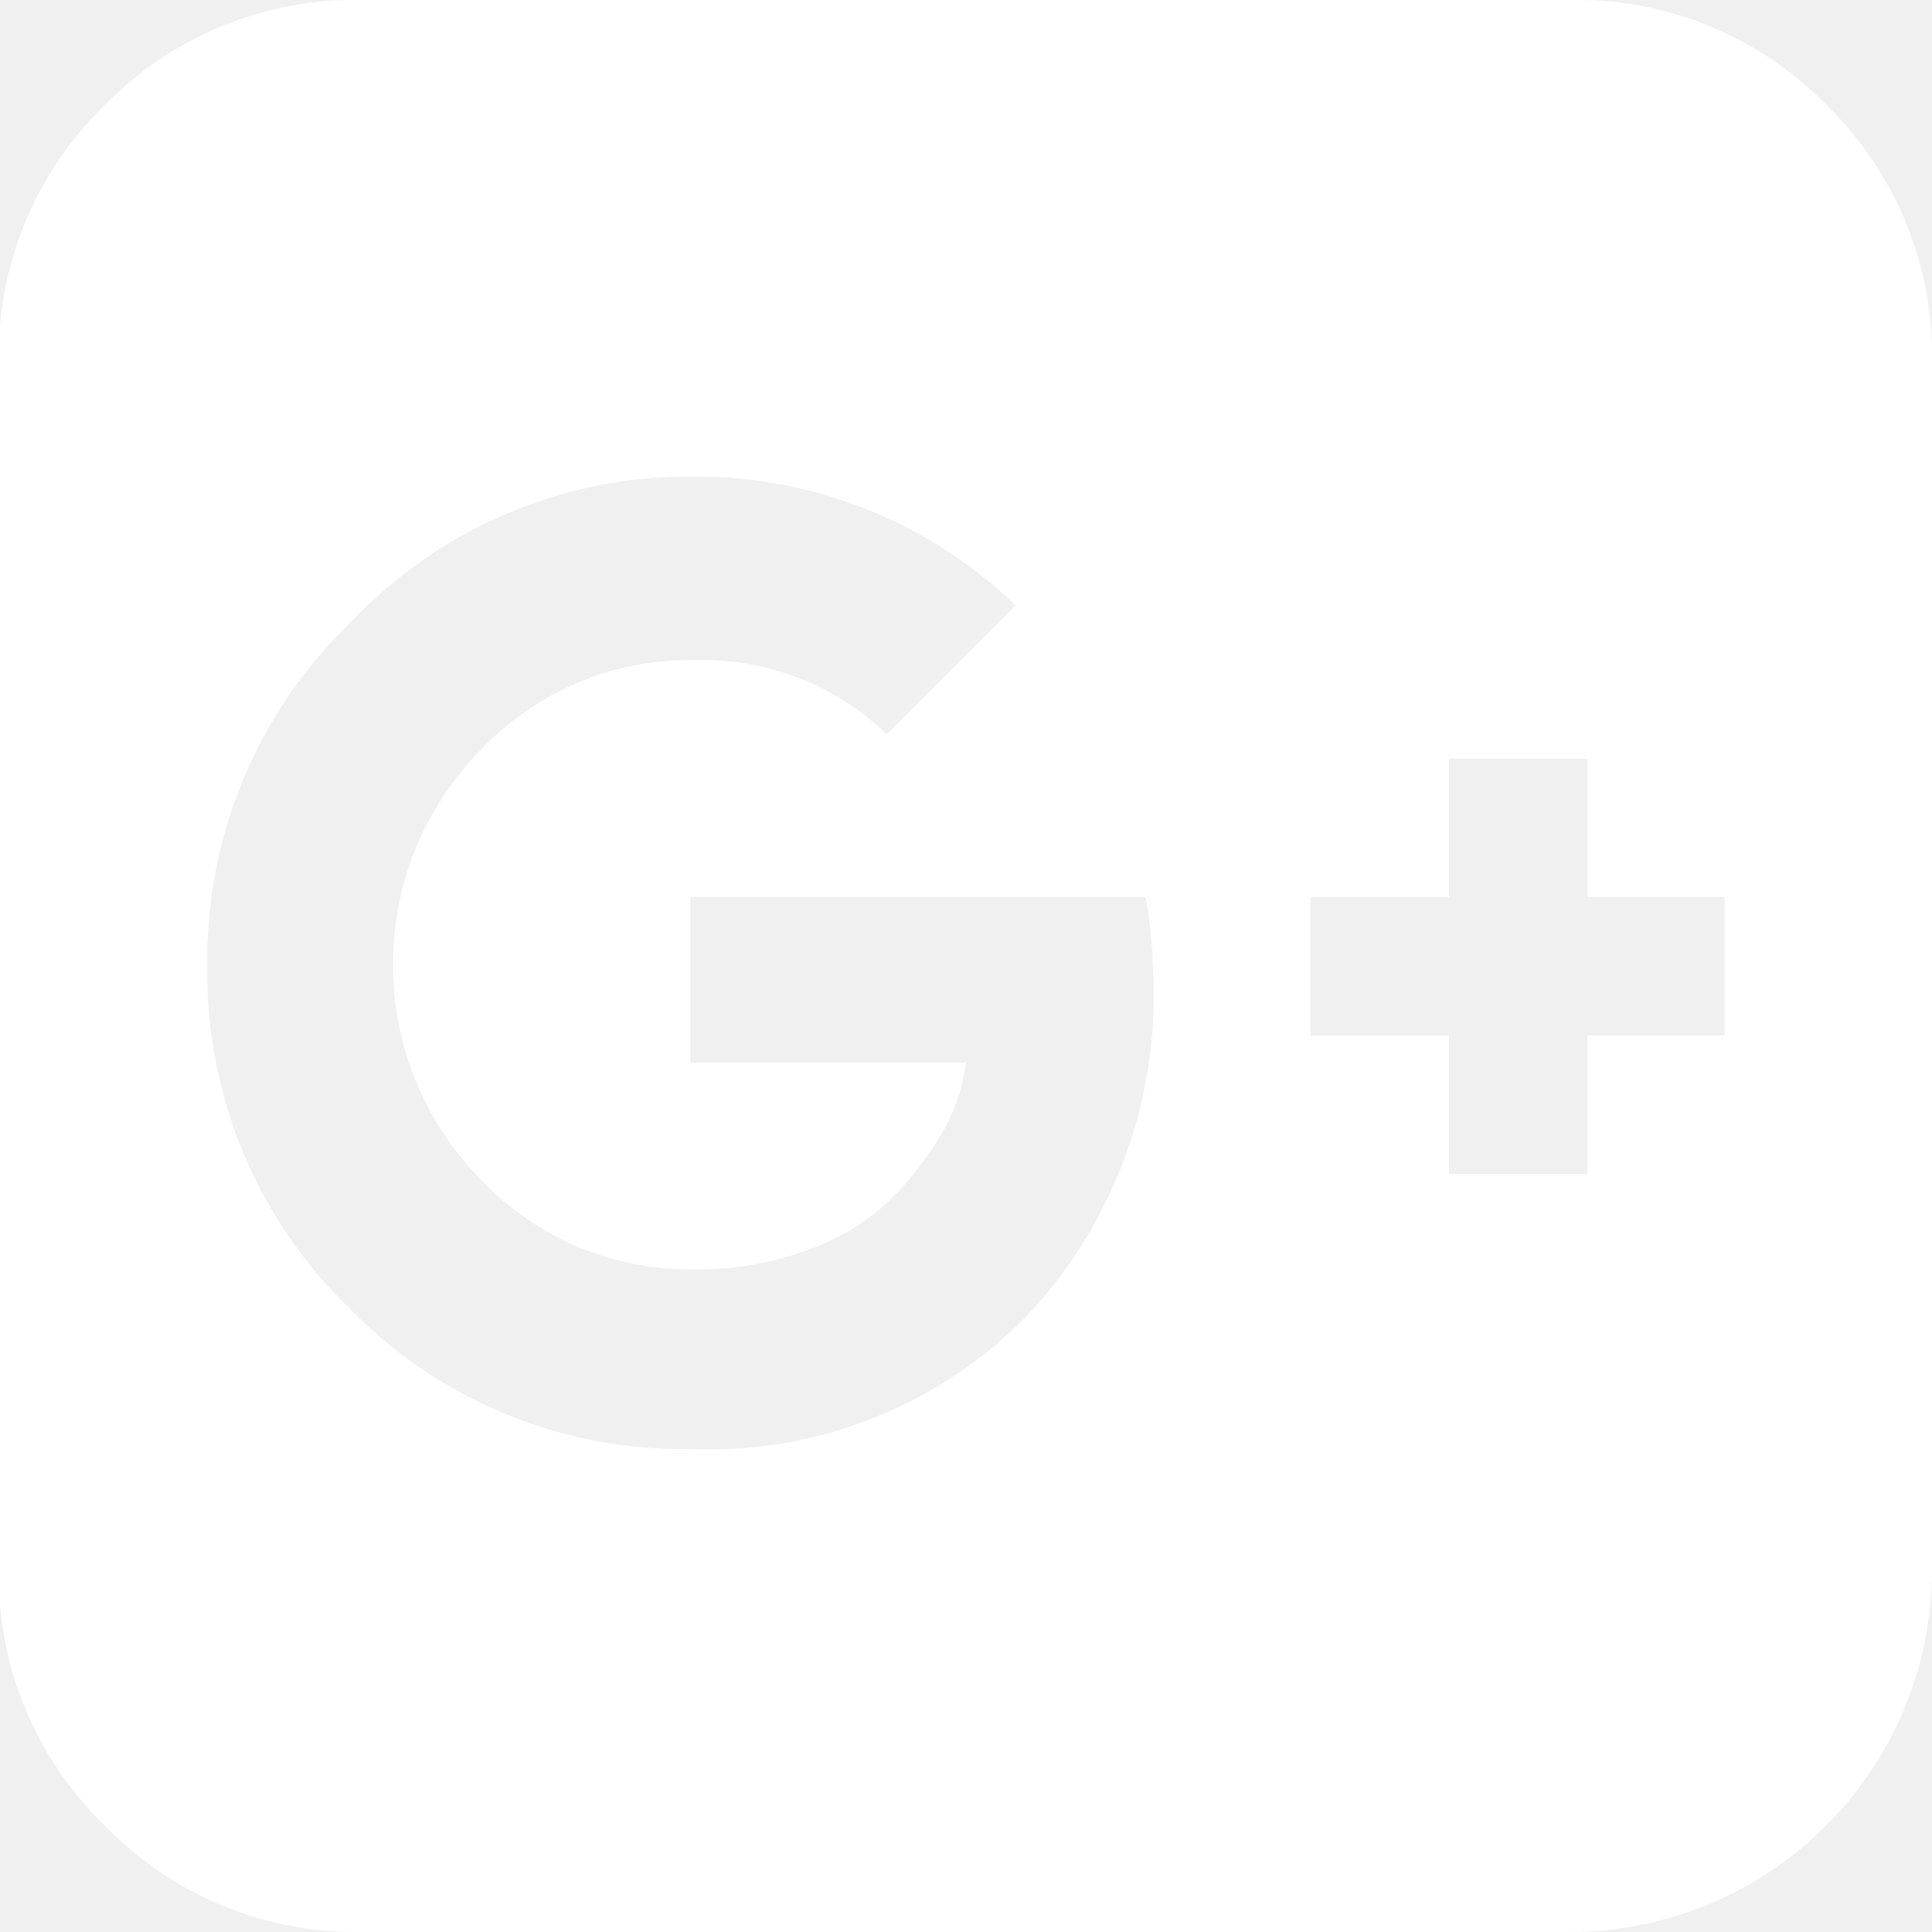
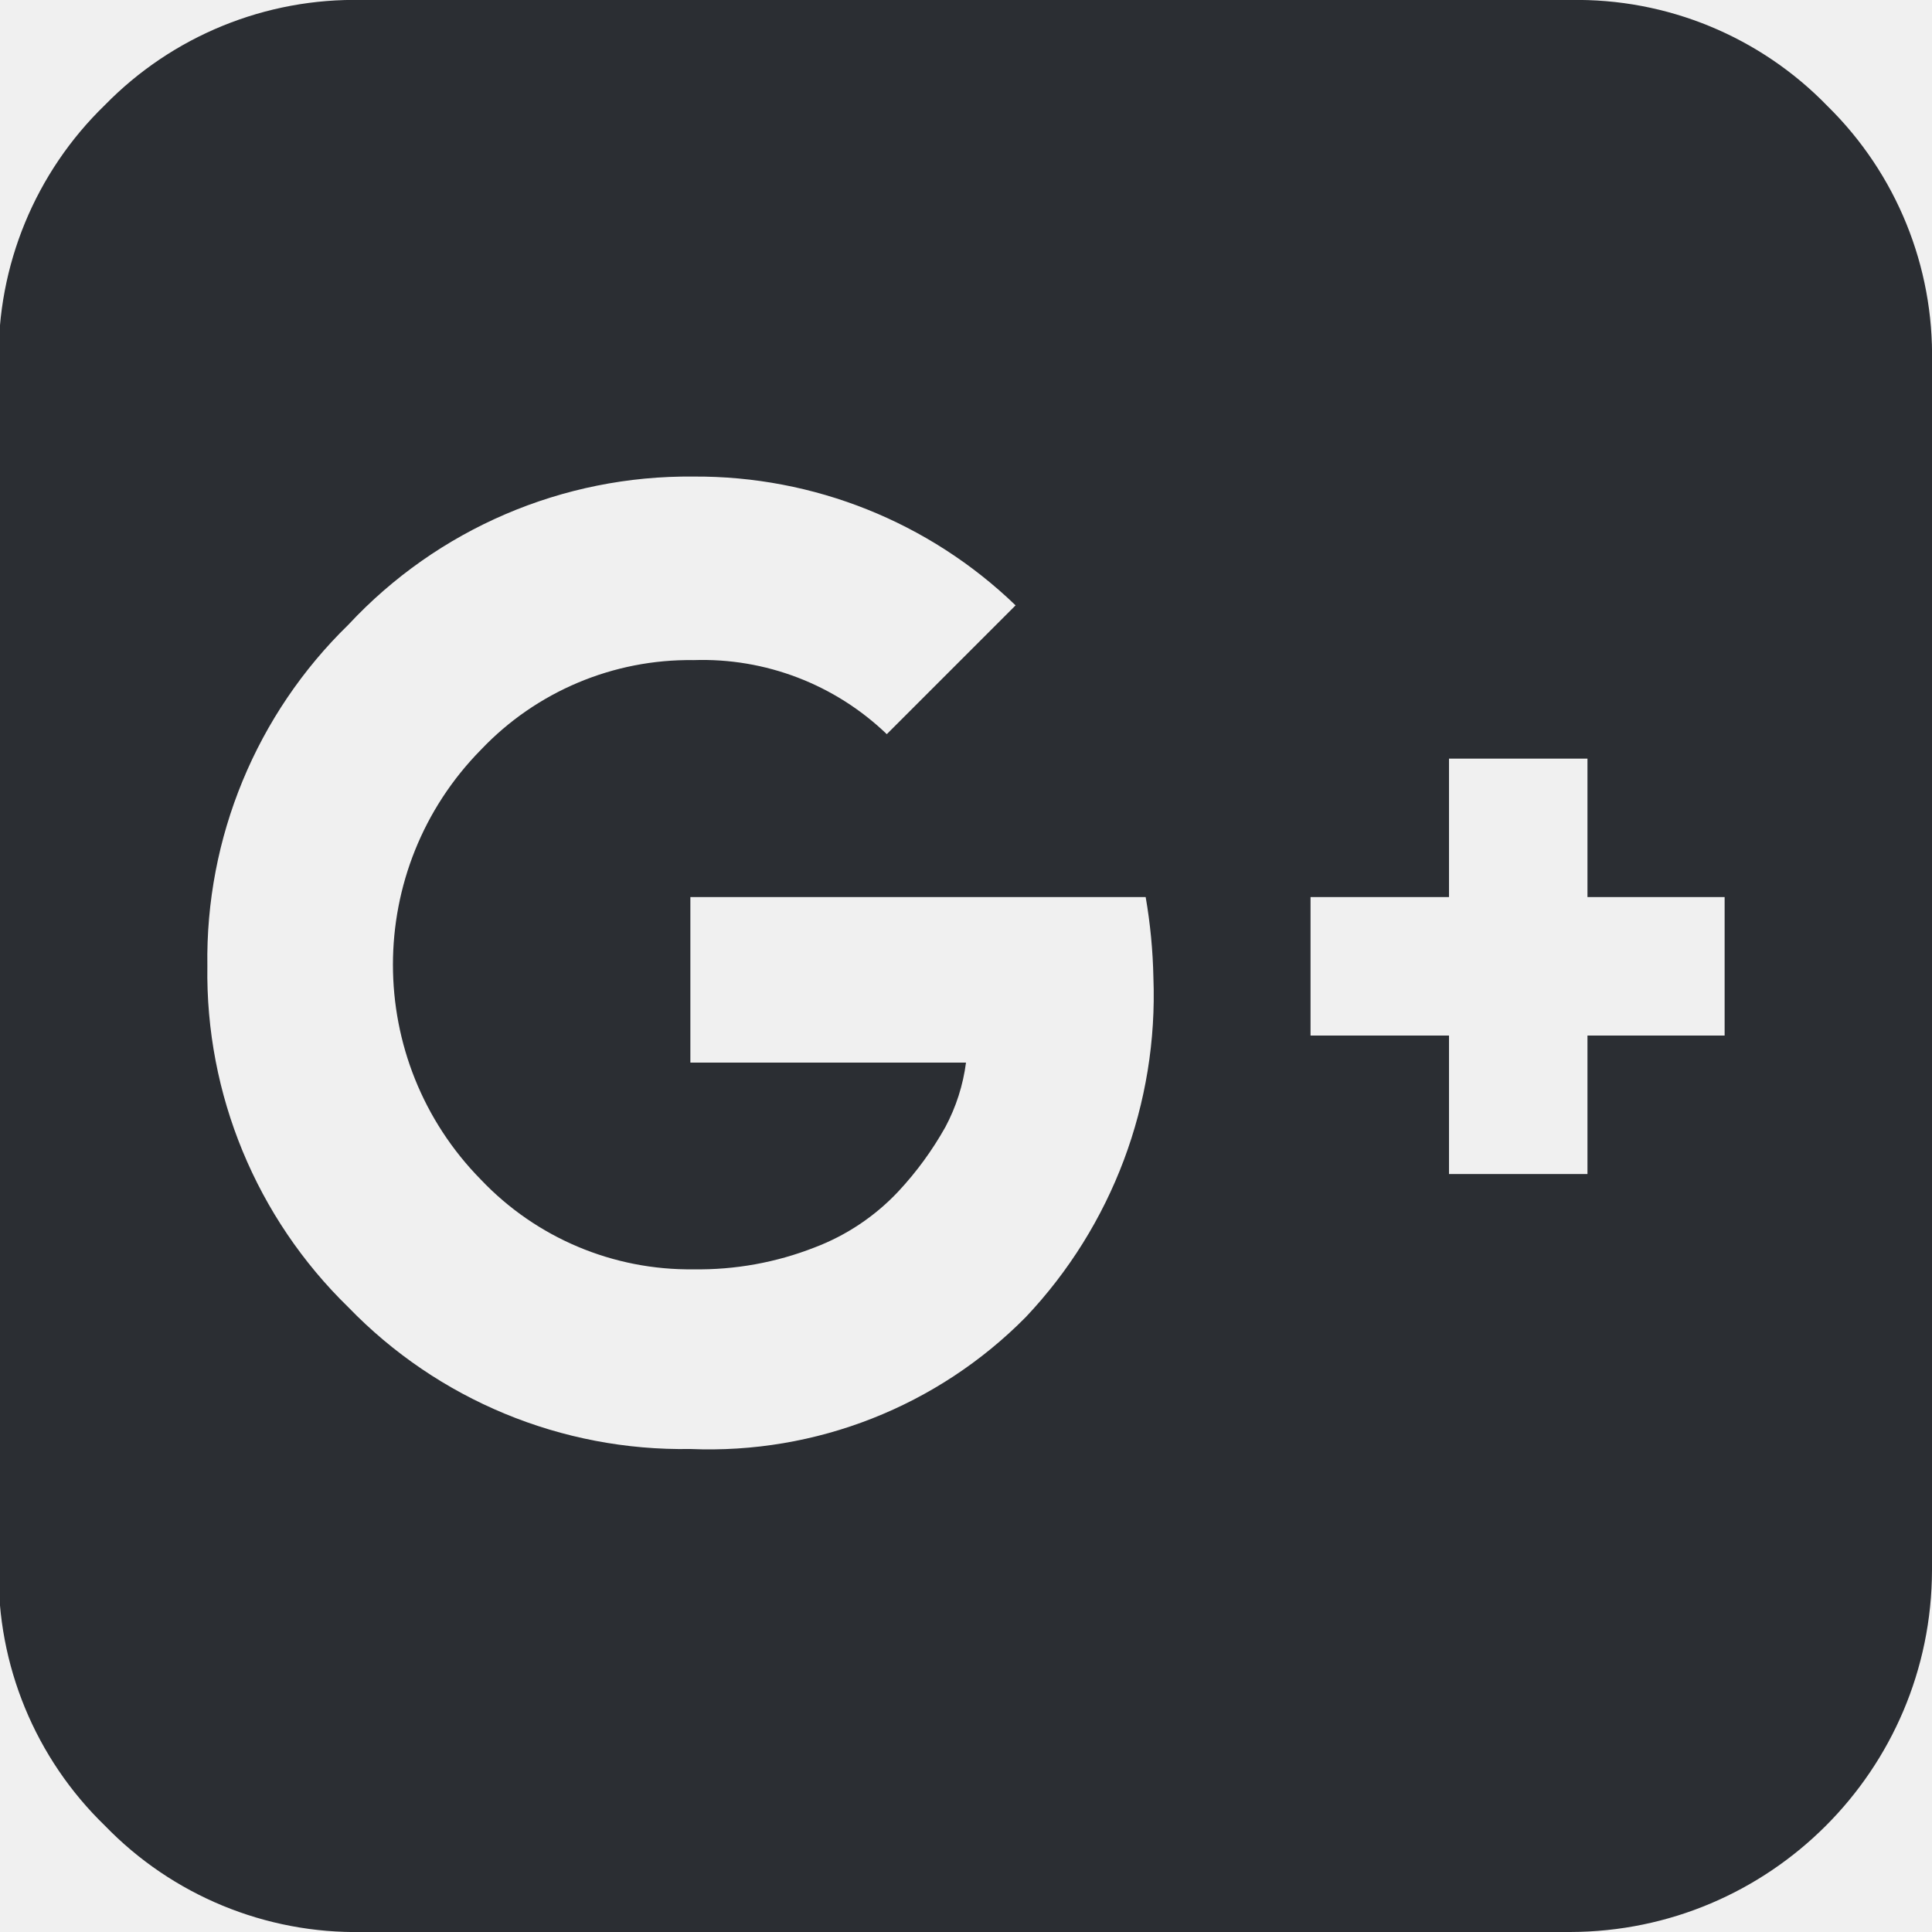
- <svg xmlns="http://www.w3.org/2000/svg" fill="#ffffff" id="2a4c3031-421e-4a05-bdae-60cd004d3431" data-name="g" viewBox="0 0 30 30">
+ <svg xmlns="http://www.w3.org/2000/svg" fill="#2B2E33" id="2a4c3031-421e-4a05-bdae-60cd004d3431" data-name="g" viewBox="0 0 30 30">
  <path d="M30,5.63V24.38A5.63,5.63,0,0,1,24.38,30H5.63a5.42,5.42,0,0,1-4-1.65,5.42,5.42,0,0,1-1.65-4V5.63a5.42,5.42,0,0,1,1.65-4A5.42,5.42,0,0,1,5.63,0H24.38a5.42,5.42,0,0,1,4,1.65A5.42,5.42,0,0,1,30,5.63ZM17.91,15.18a8.26,8.26,0,0,0-.12-1.25H10.72V16.5H15a2.92,2.92,0,0,1-.32,1,5.17,5.17,0,0,1-.73,1,3.47,3.47,0,0,1-1.3.87,4.94,4.94,0,0,1-1.88.34,4.47,4.47,0,0,1-3.3-1.39,4.76,4.76,0,0,1,0-6.68,4.47,4.47,0,0,1,3.3-1.39,4.13,4.13,0,0,1,3,1.15l2-2a7.14,7.14,0,0,0-5-2A7.22,7.22,0,0,0,5.41,9.7,7.24,7.24,0,0,0,3.22,15a7.24,7.24,0,0,0,2.19,5.3,7.22,7.22,0,0,0,5.31,2.2,6.91,6.91,0,0,0,5.21-2.05A7.27,7.27,0,0,0,17.91,15.18Zm6.74.9h2.13V13.93H24.65V11.78H22.5v2.15H20.35v2.15H22.5v2.15h2.15Z" />
</svg>
